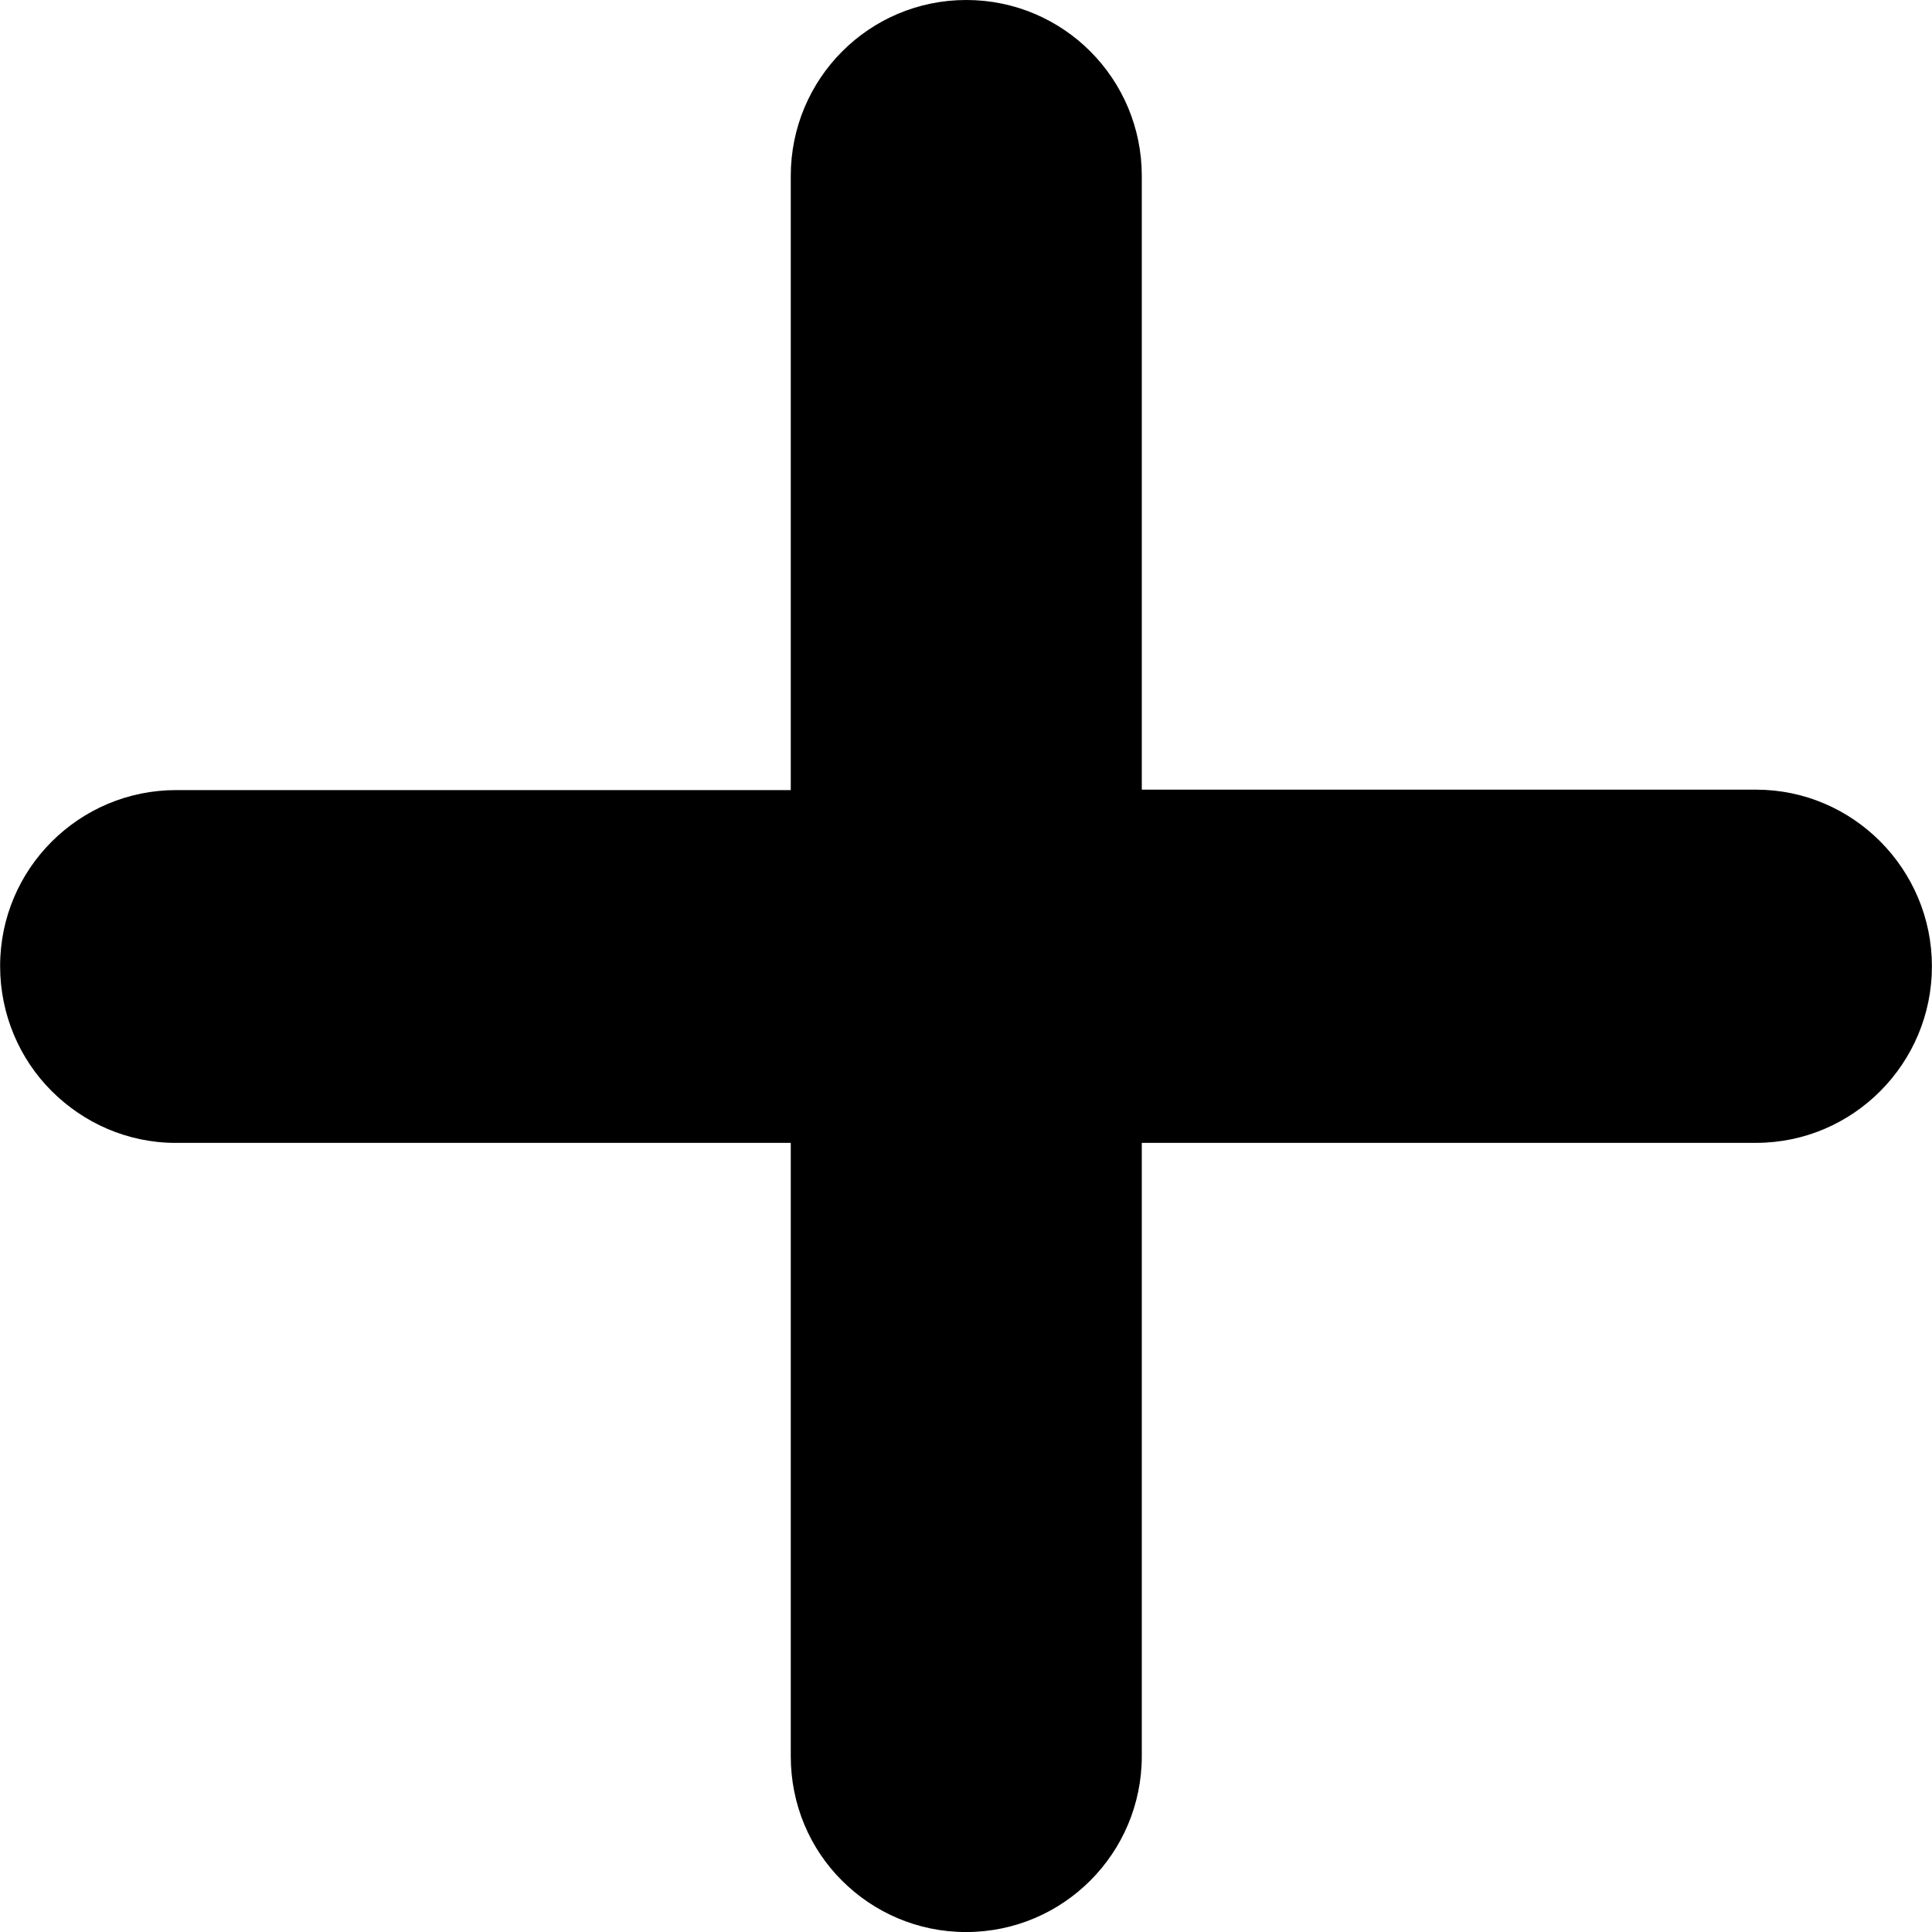
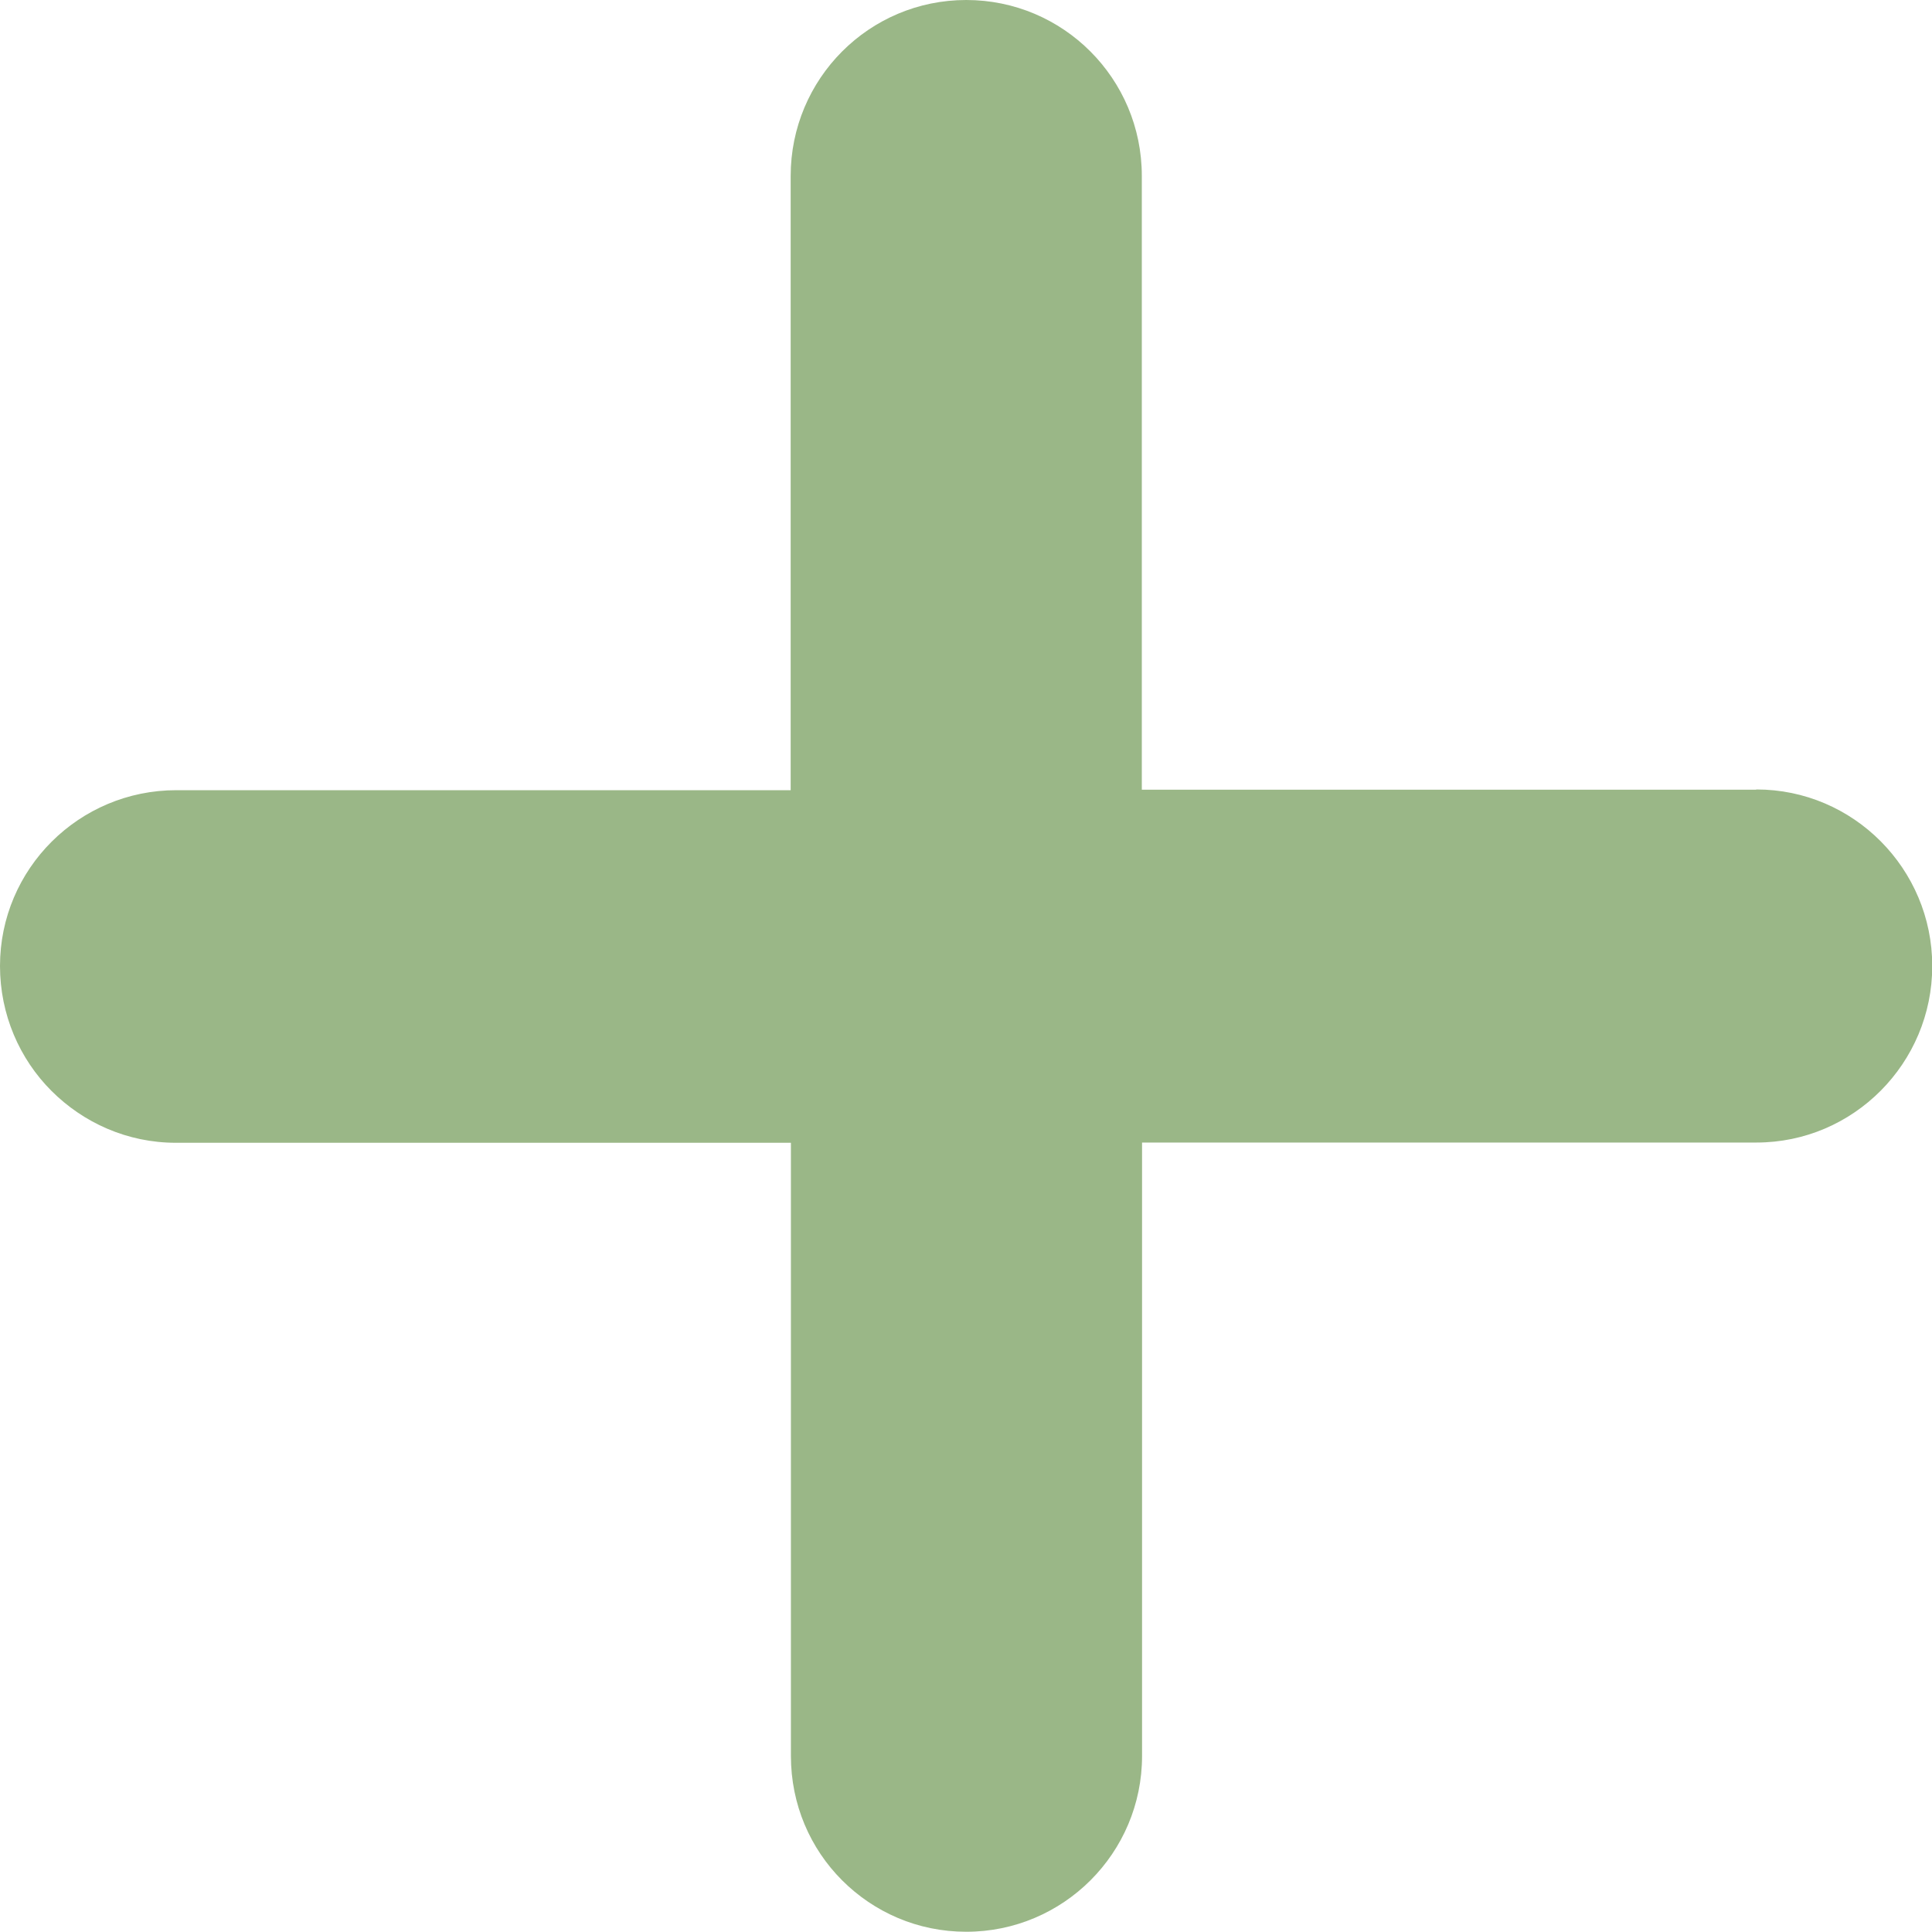
- <svg xmlns="http://www.w3.org/2000/svg" fill="#000000" version="1.1" id="Capa_1" width="800px" height="800px" viewBox="0 0 45.402 45.402" xml:space="preserve">
-   <g>
-     <path d="M41.267,18.557H26.832V4.134C26.832,1.851,24.99,0,22.707,0c-2.283,0-4.124,1.851-4.124,4.135v14.432H4.141   c-2.283,0-4.139,1.851-4.138,4.135c-0.001,1.141,0.46,2.187,1.207,2.934c0.748,0.749,1.78,1.222,2.92,1.222h14.453V41.27   c0,1.142,0.453,2.176,1.201,2.922c0.748,0.748,1.777,1.211,2.919,1.211c2.282,0,4.129-1.851,4.129-4.133V26.857h14.435   c2.283,0,4.134-1.867,4.133-4.15C45.399,20.425,43.548,18.557,41.267,18.557z" />
-   </g>
+ <svg xmlns="http://www.w3.org/2000/svg" id="Capa_1" version="1.1" viewBox="0 0 800 800">
+   <defs>
+     <style>
+       .st0 {
+         fill: #9ab787;
+       }
+     </style>
+   </defs>
+   <path class="st0" d="M727.1,327h-254.3V72.8c0-40.2-32.5-72.8-72.7-72.8s-72.7,32.6-72.7,72.9v254.3H73C32.7,327.2,0,359.8,0,400c0,20.1,8.1,38.5,21.3,51.7,13.2,13.2,31.4,21.5,51.5,21.5h254.7v253.9c0,20.1,8,38.3,21.2,51.5,13.2,13.2,31.3,21.3,51.4,21.3,40.2,0,72.8-32.6,72.8-72.8v-254h254.4c40.2,0,72.8-32.9,72.8-73.1,0-40.2-32.6-73.1-72.8-73.1Z" />
</svg>
